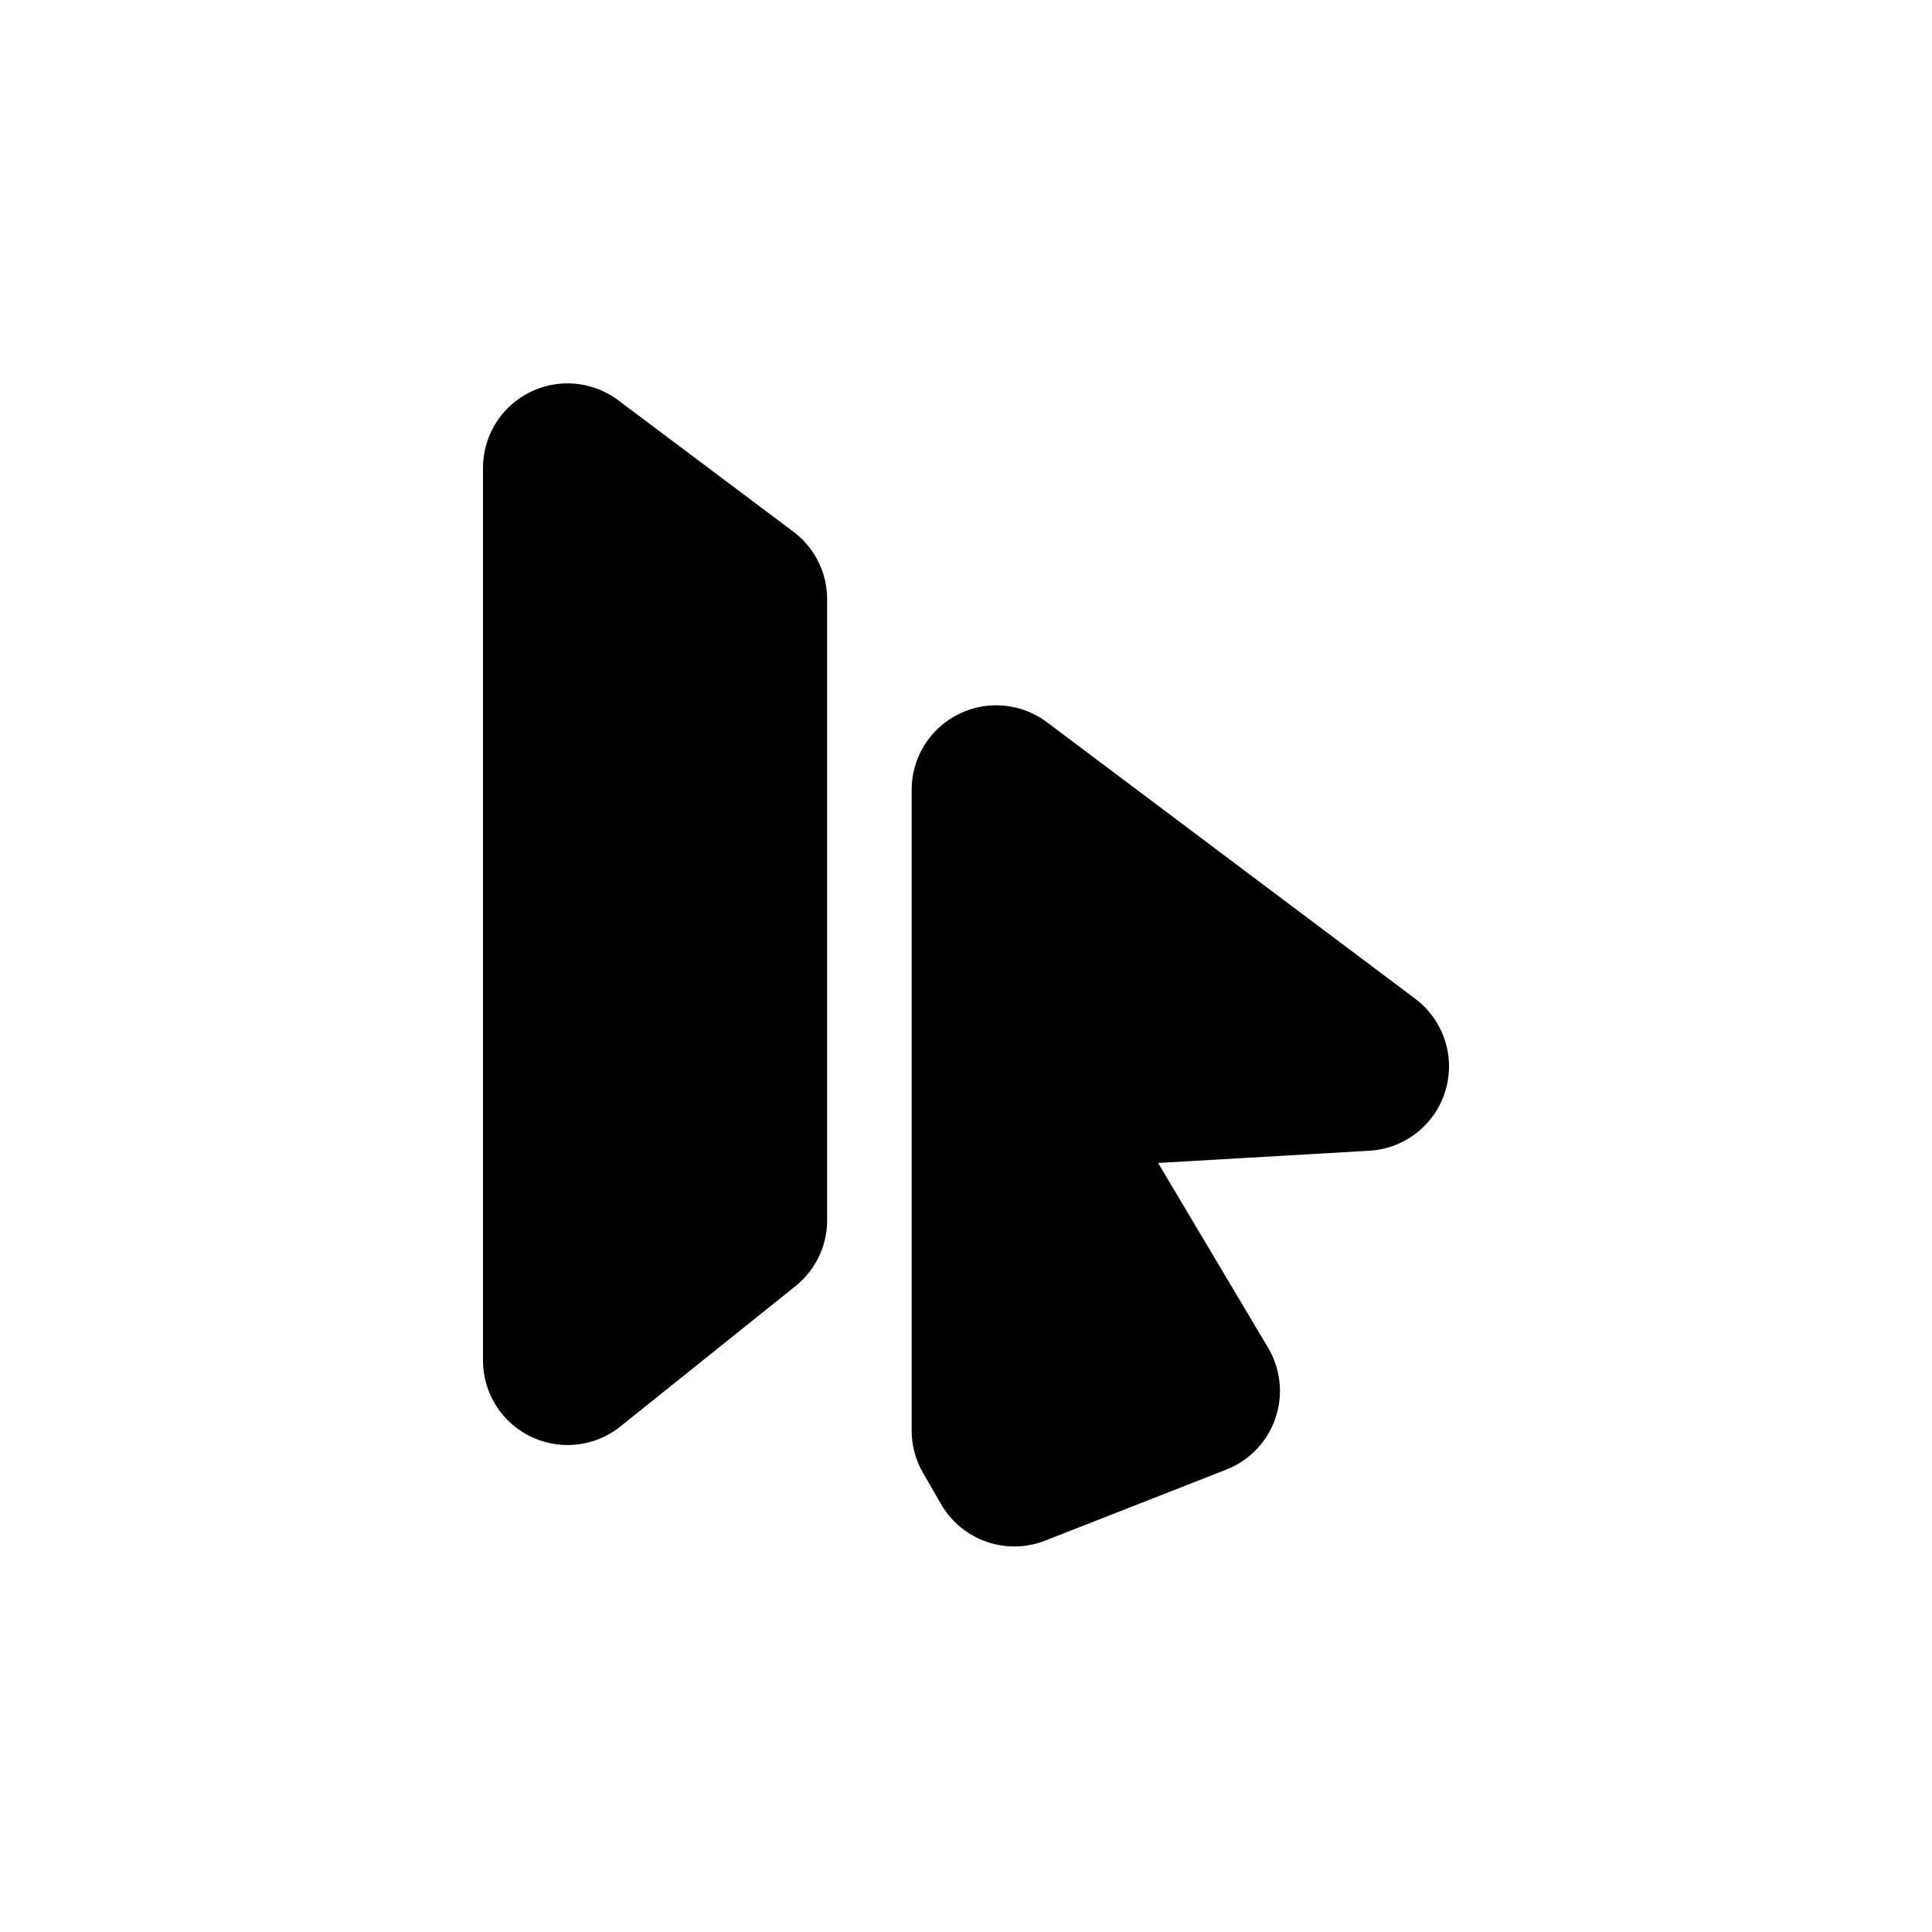
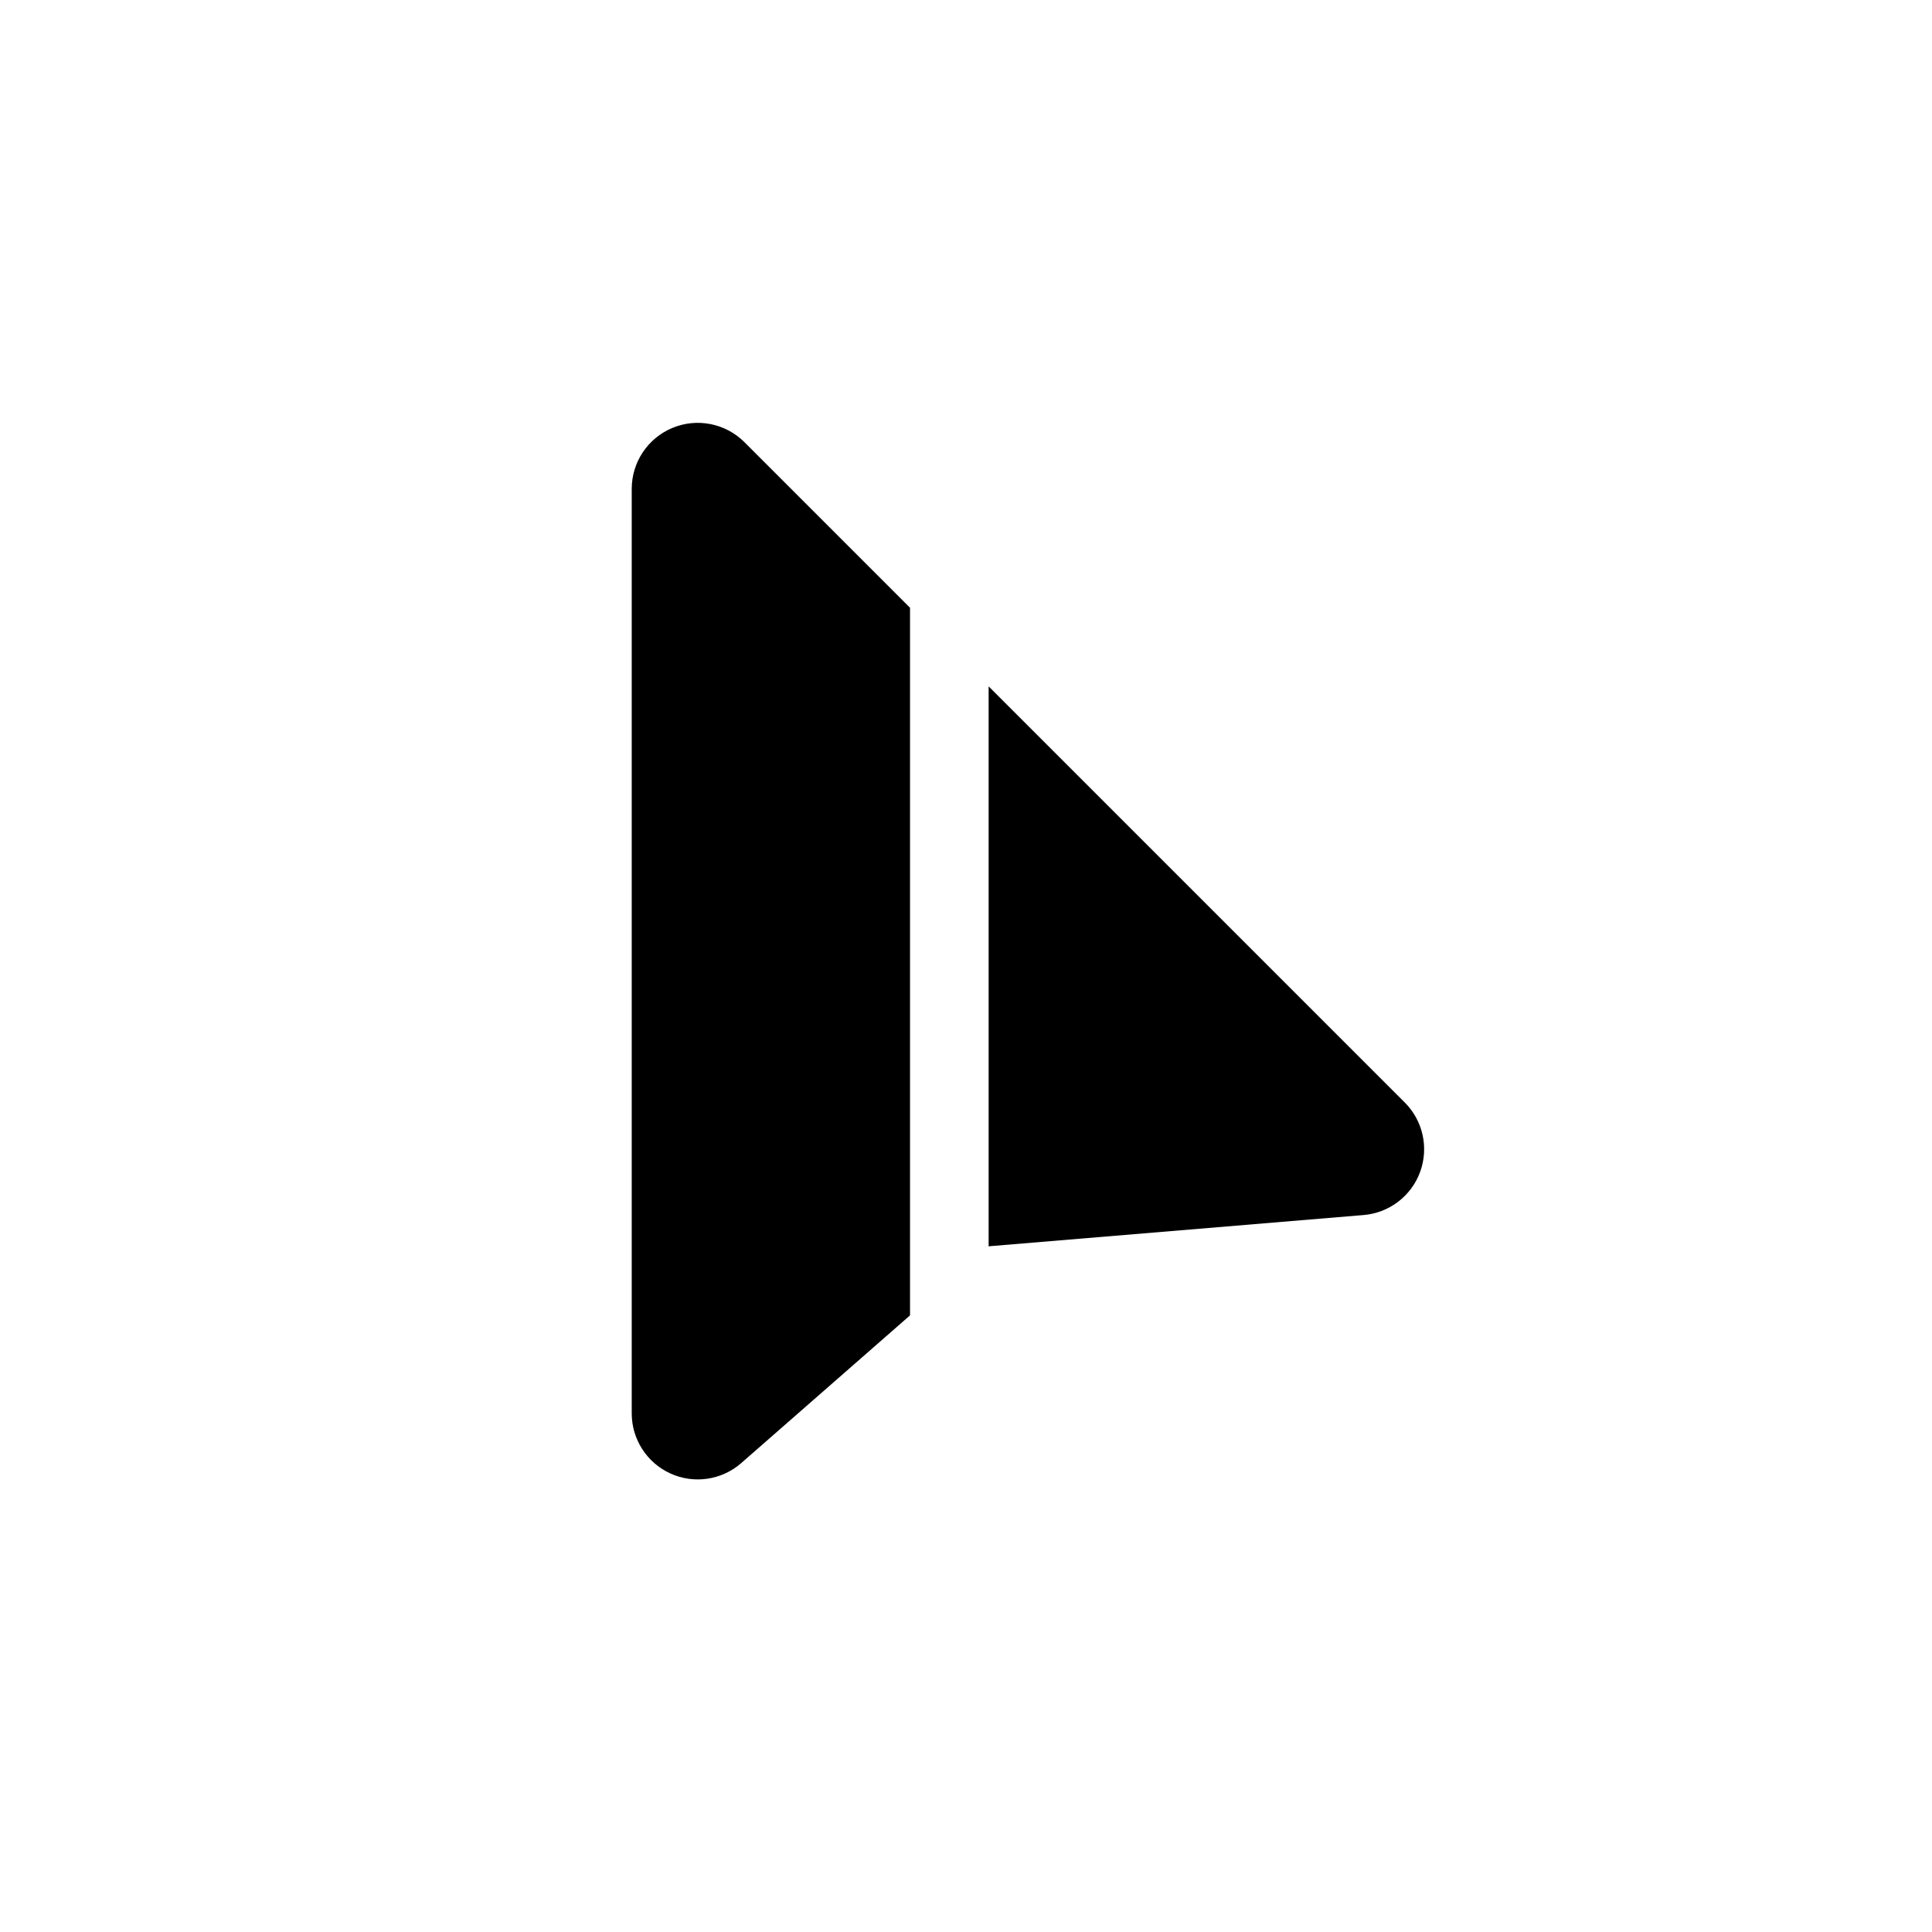
- <svg xmlns="http://www.w3.org/2000/svg" width="1024" height="1024" viewBox="0 0 1024 1024" fill="none">
-   <g transform="translate(256 203.2) scale(1.6)">
-     <path d="M28 28V323.68L86 277.2V71.52L28 28Z" fill="#000000" stroke="#000000" stroke-width="56" stroke-linejoin="round" />
-     <path d="M170 134.641V346.881L176 357.281L236 333.761L176 232.961L292 226.241L170 134.641Z" fill="#000000" stroke="#000000" stroke-width="56" stroke-linejoin="round" />
-   </g>
+ <svg xmlns="http://www.w3.org/2000/svg" width="1024" height="1024" viewBox="0 0 1024 1024">
+   <path transform="translate(44.83 0.79) scale(8.3333)" d="M52.500 38.560L41.970 28.030A4.200 4.200 0 0 0 34.800 31.000L34.800 89.800A4.200 4.200 0 0 0 41.766 92.961L52.500 83.568Z M57.500 43.560V79.193L57.526 79.171L81.349 77.185A4.200 4.200 0 0 0 83.970 70.030Z" fill="#000000" />
</svg>
